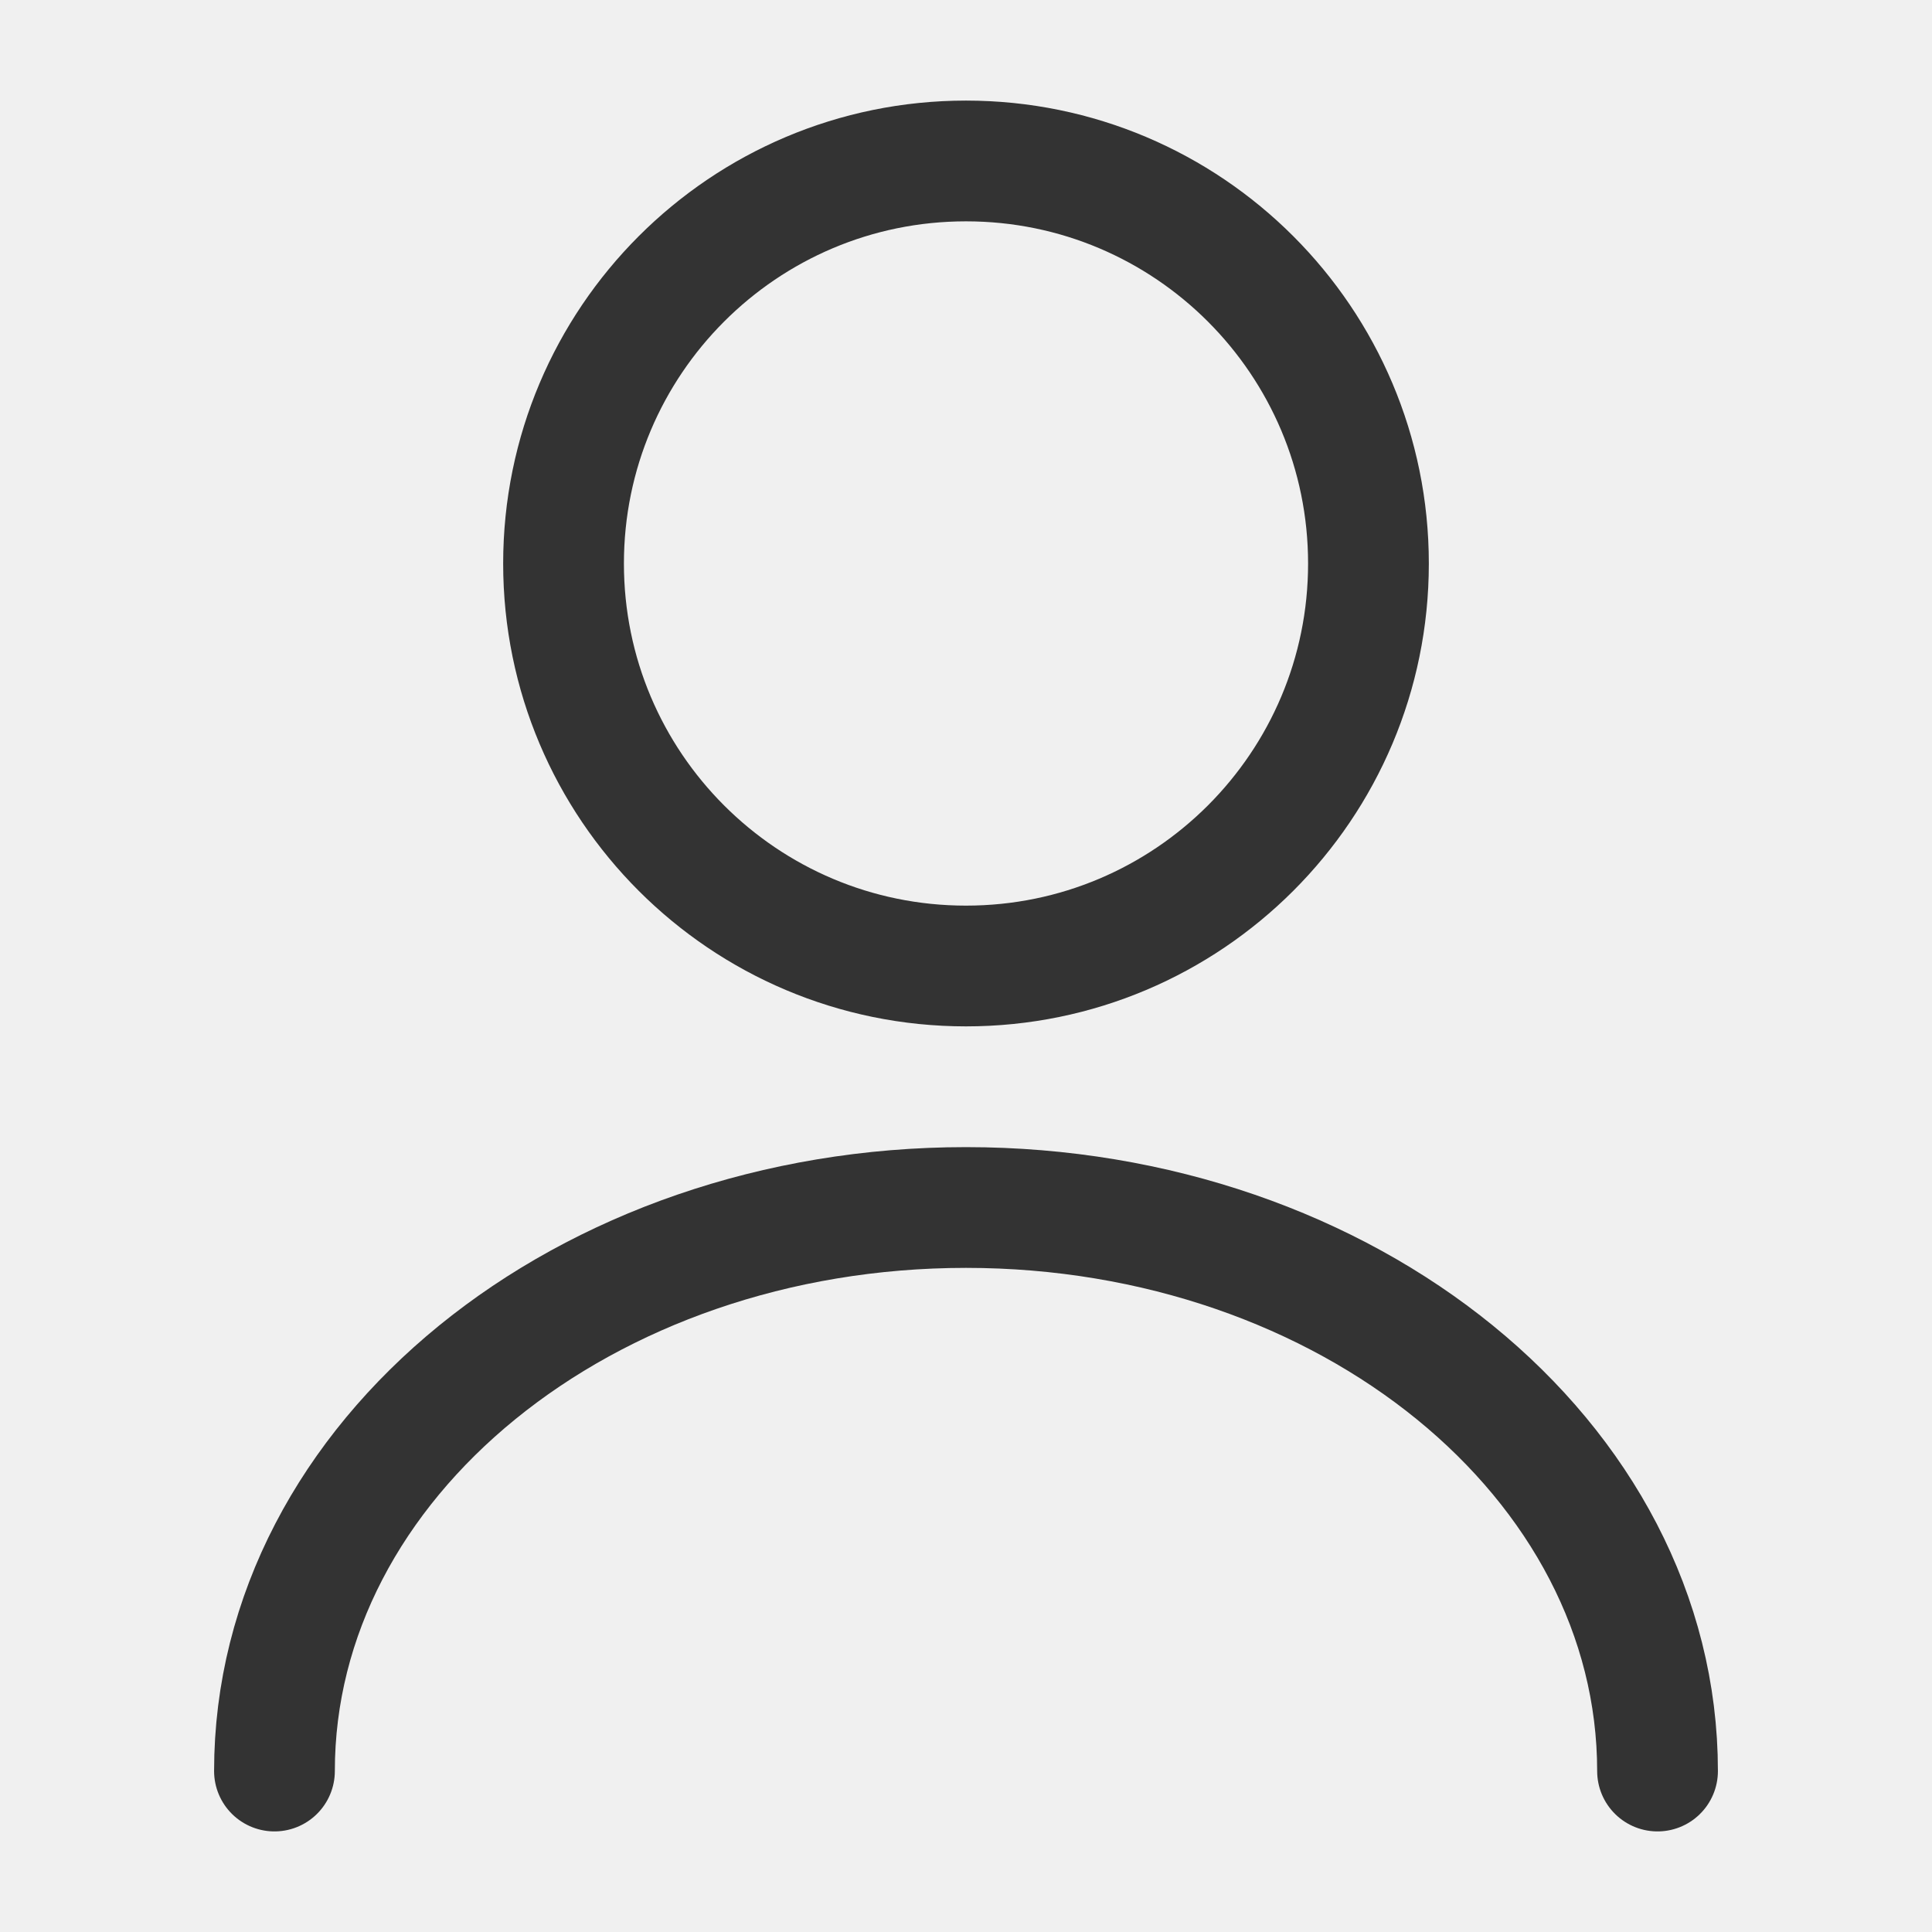
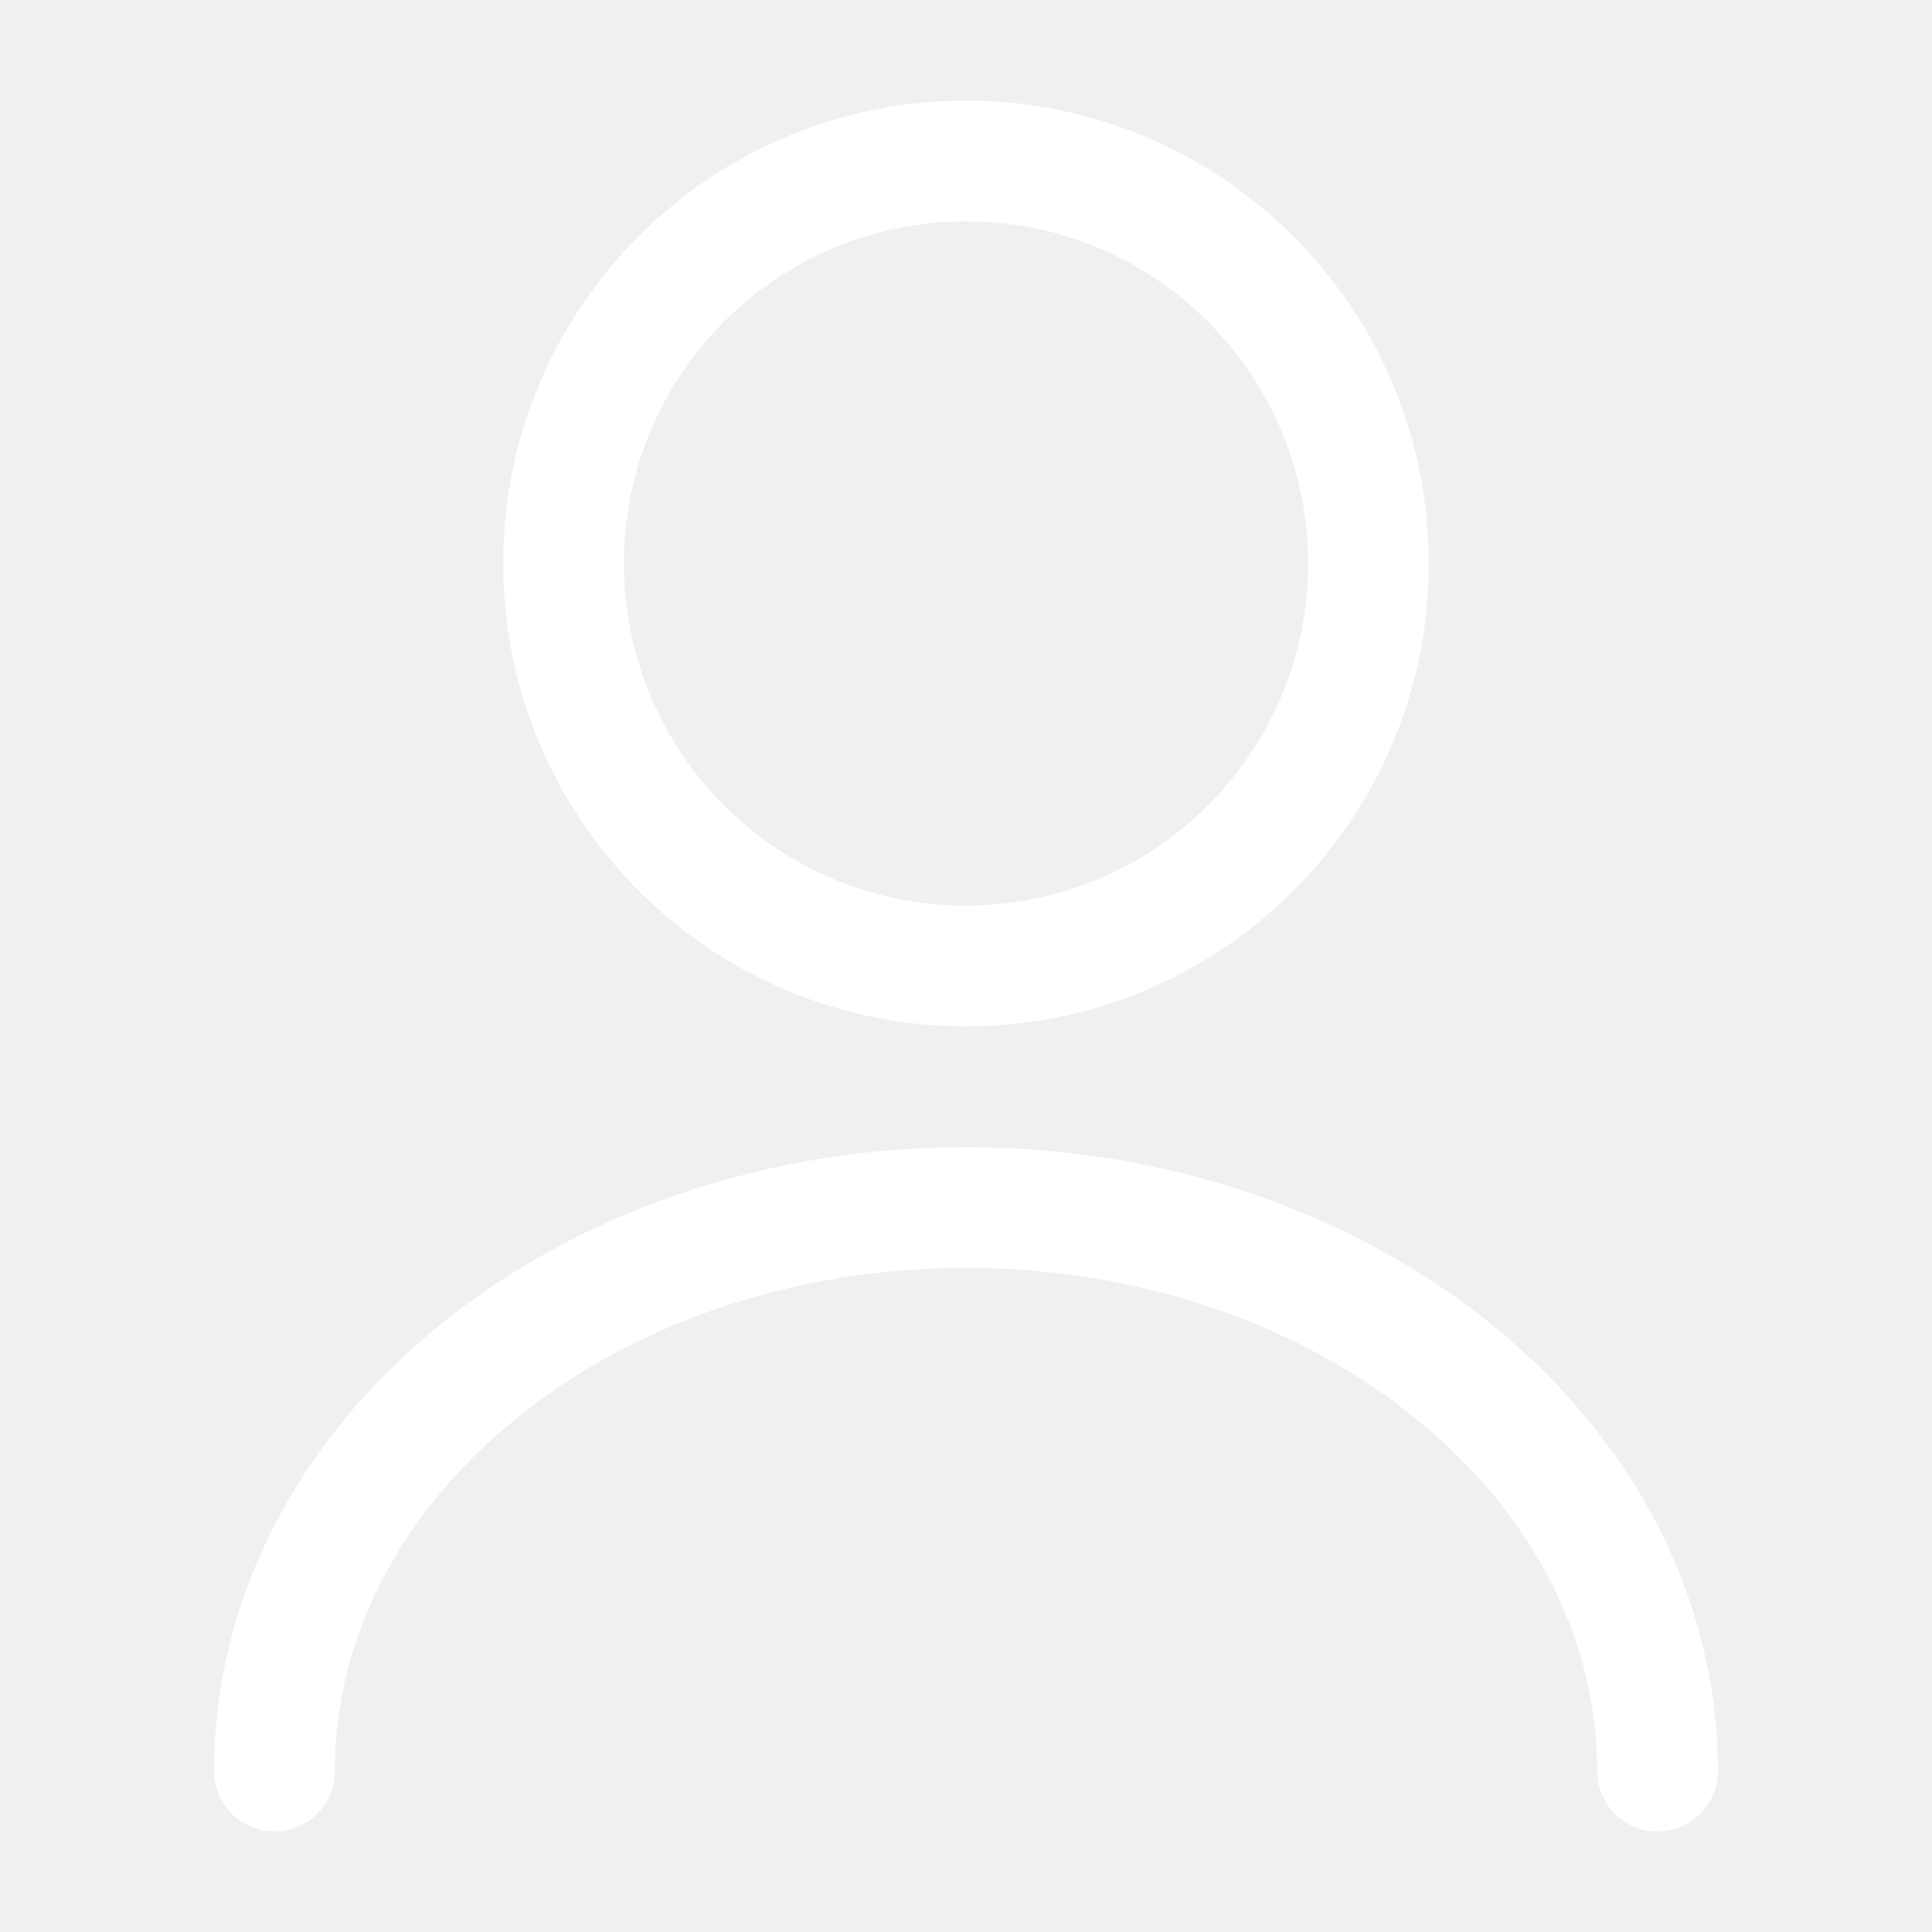
<svg xmlns="http://www.w3.org/2000/svg" width="16" height="16" viewBox="0 0 16 16" fill="none">
-   <path d="M8 8C9.841 8 11.333 6.508 11.333 4.667C11.333 2.826 9.841 1.333 8 1.333C6.159 1.333 4.667 2.826 4.667 4.667C4.667 6.508 6.159 8 8 8Z" stroke="#333333" stroke-linecap="round" stroke-linejoin="round" />
-   <path d="M13.727 14.667C13.727 12.087 11.16 10 8 10C4.84 10 2.273 12.087 2.273 14.667" stroke="#333333" stroke-linecap="round" stroke-linejoin="round" />
+   <path d="M8 8C9.841 8 11.333 6.508 11.333 4.667C11.333 2.826 9.841 1.333 8 1.333C6.159 1.333 4.667 2.826 4.667 4.667C4.667 6.508 6.159 8 8 8Z" stroke="white" stroke-linecap="round" stroke-linejoin="round" />
+   <path d="M13.727 14.667C13.727 12.087 11.16 10 8 10C4.84 10 2.273 12.087 2.273 14.667" stroke="white" stroke-linecap="round" stroke-linejoin="round" />
</svg>
